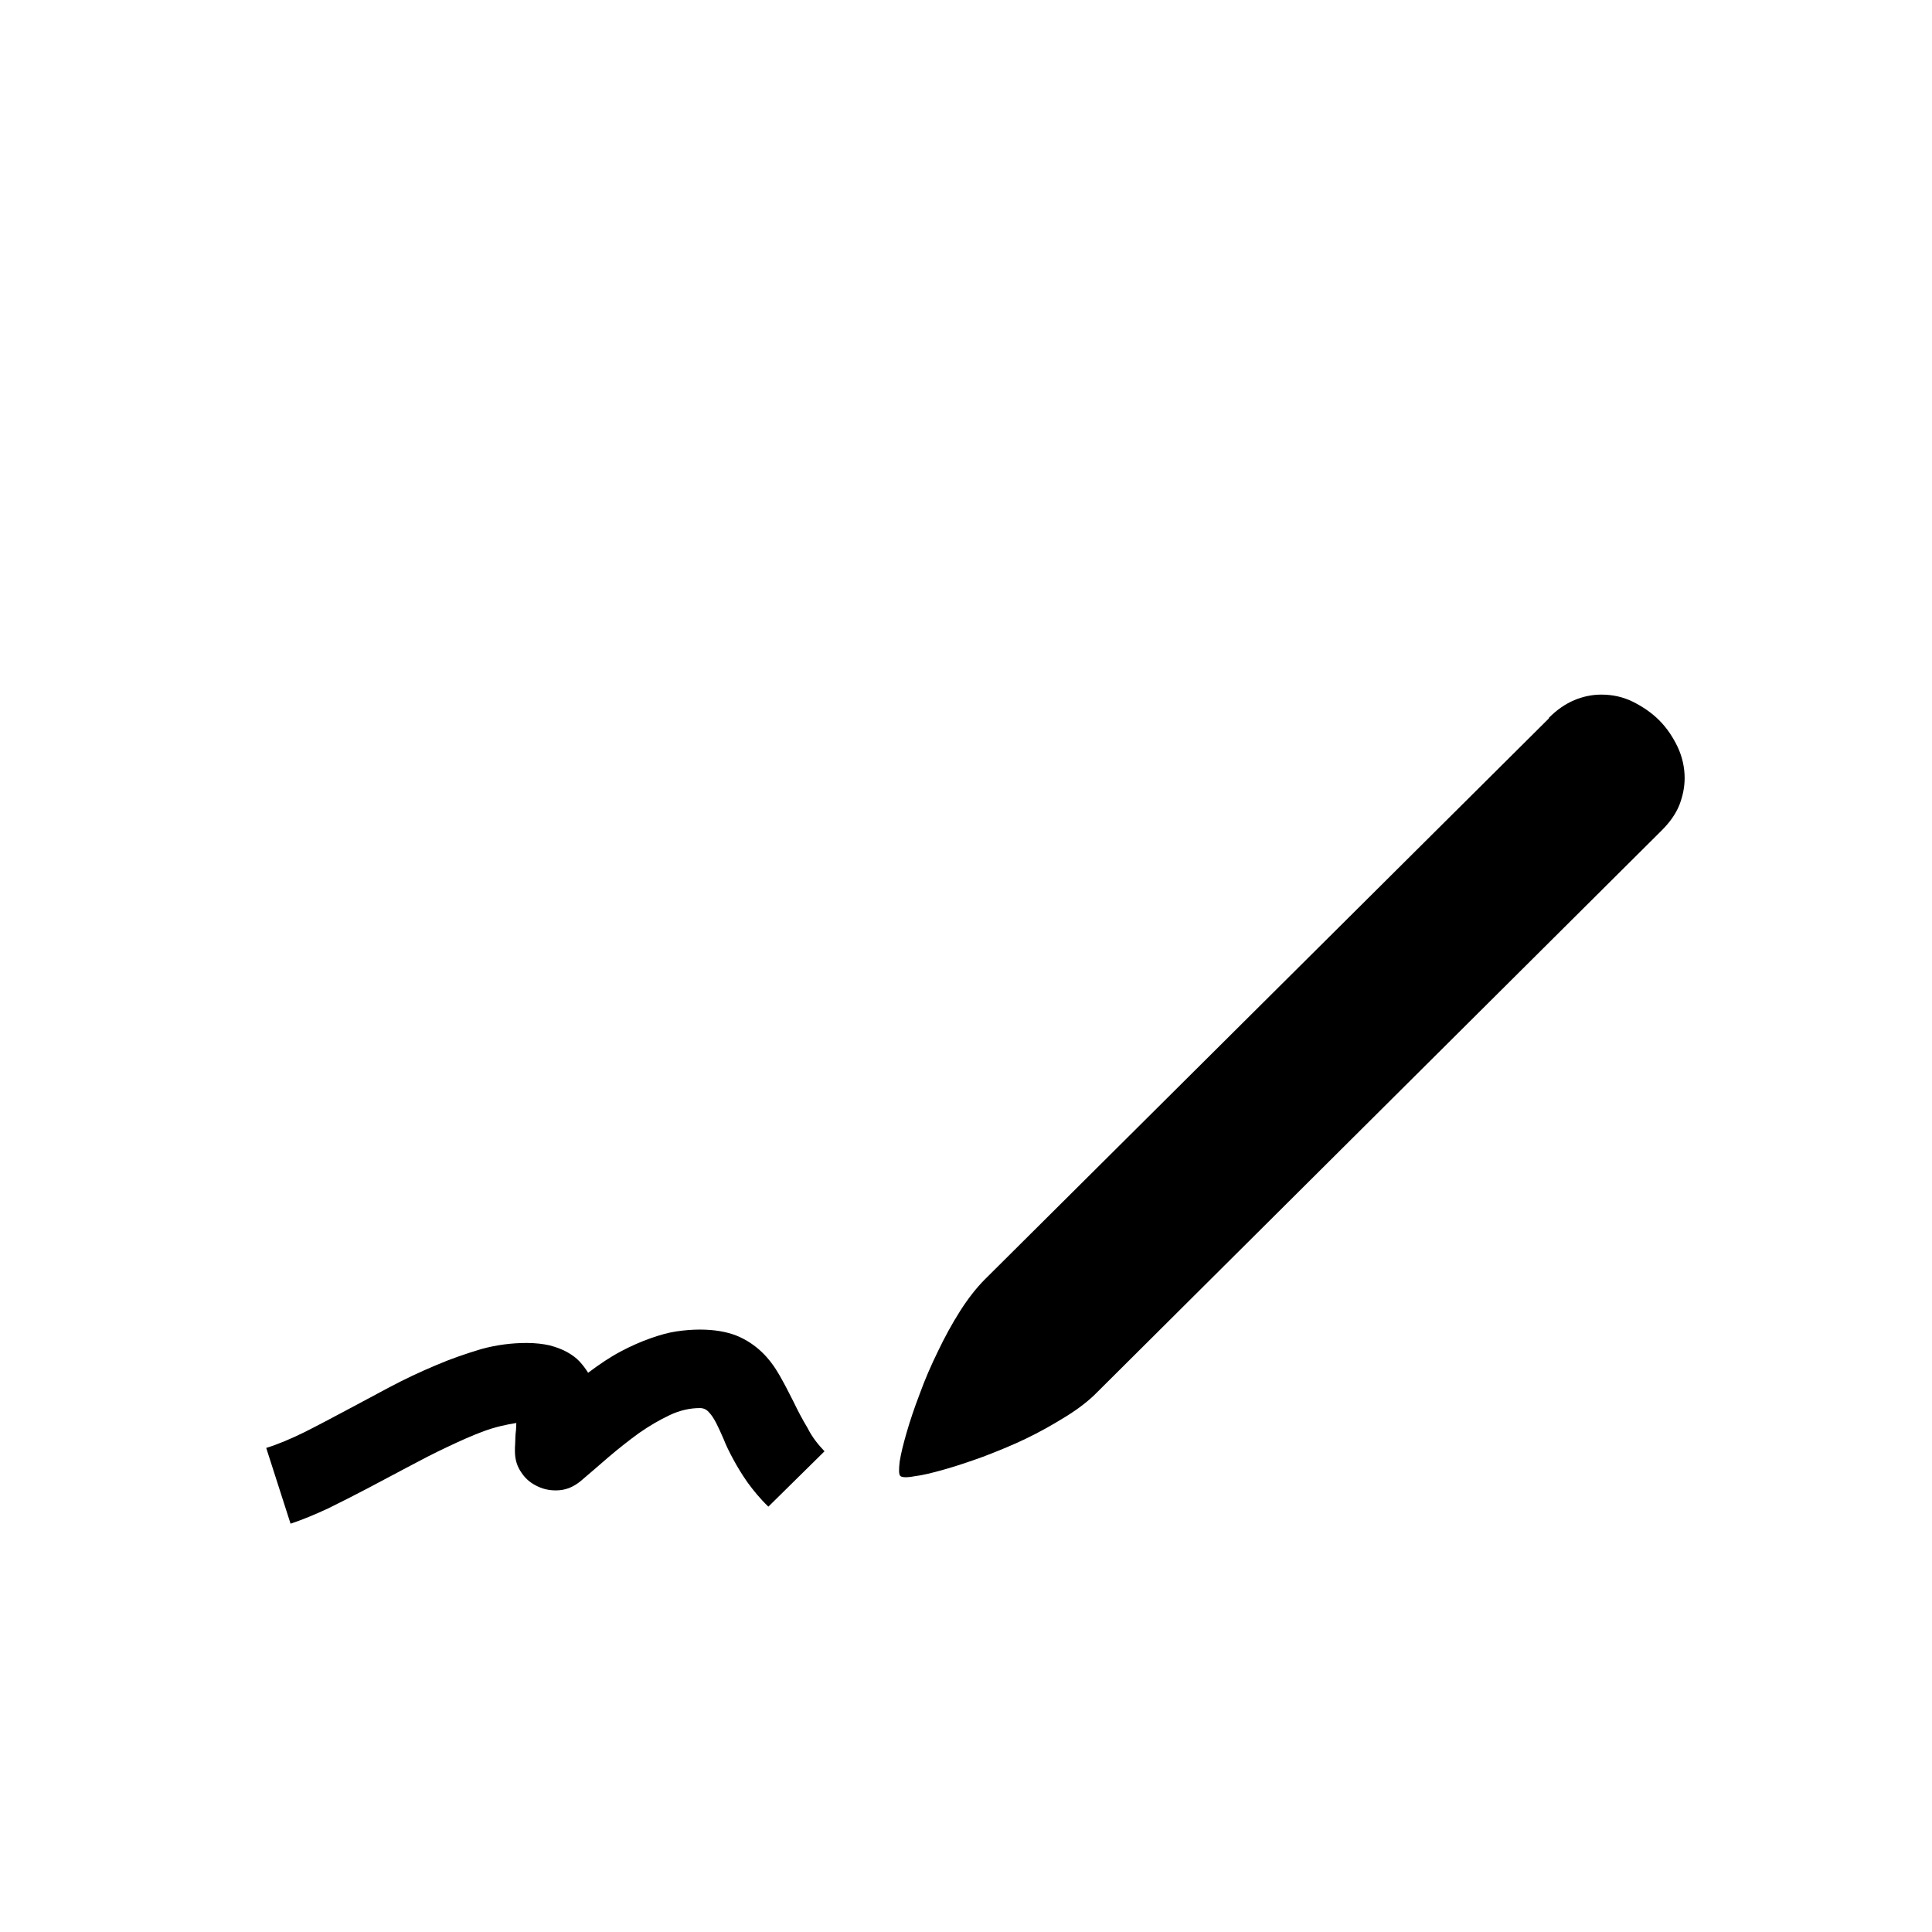
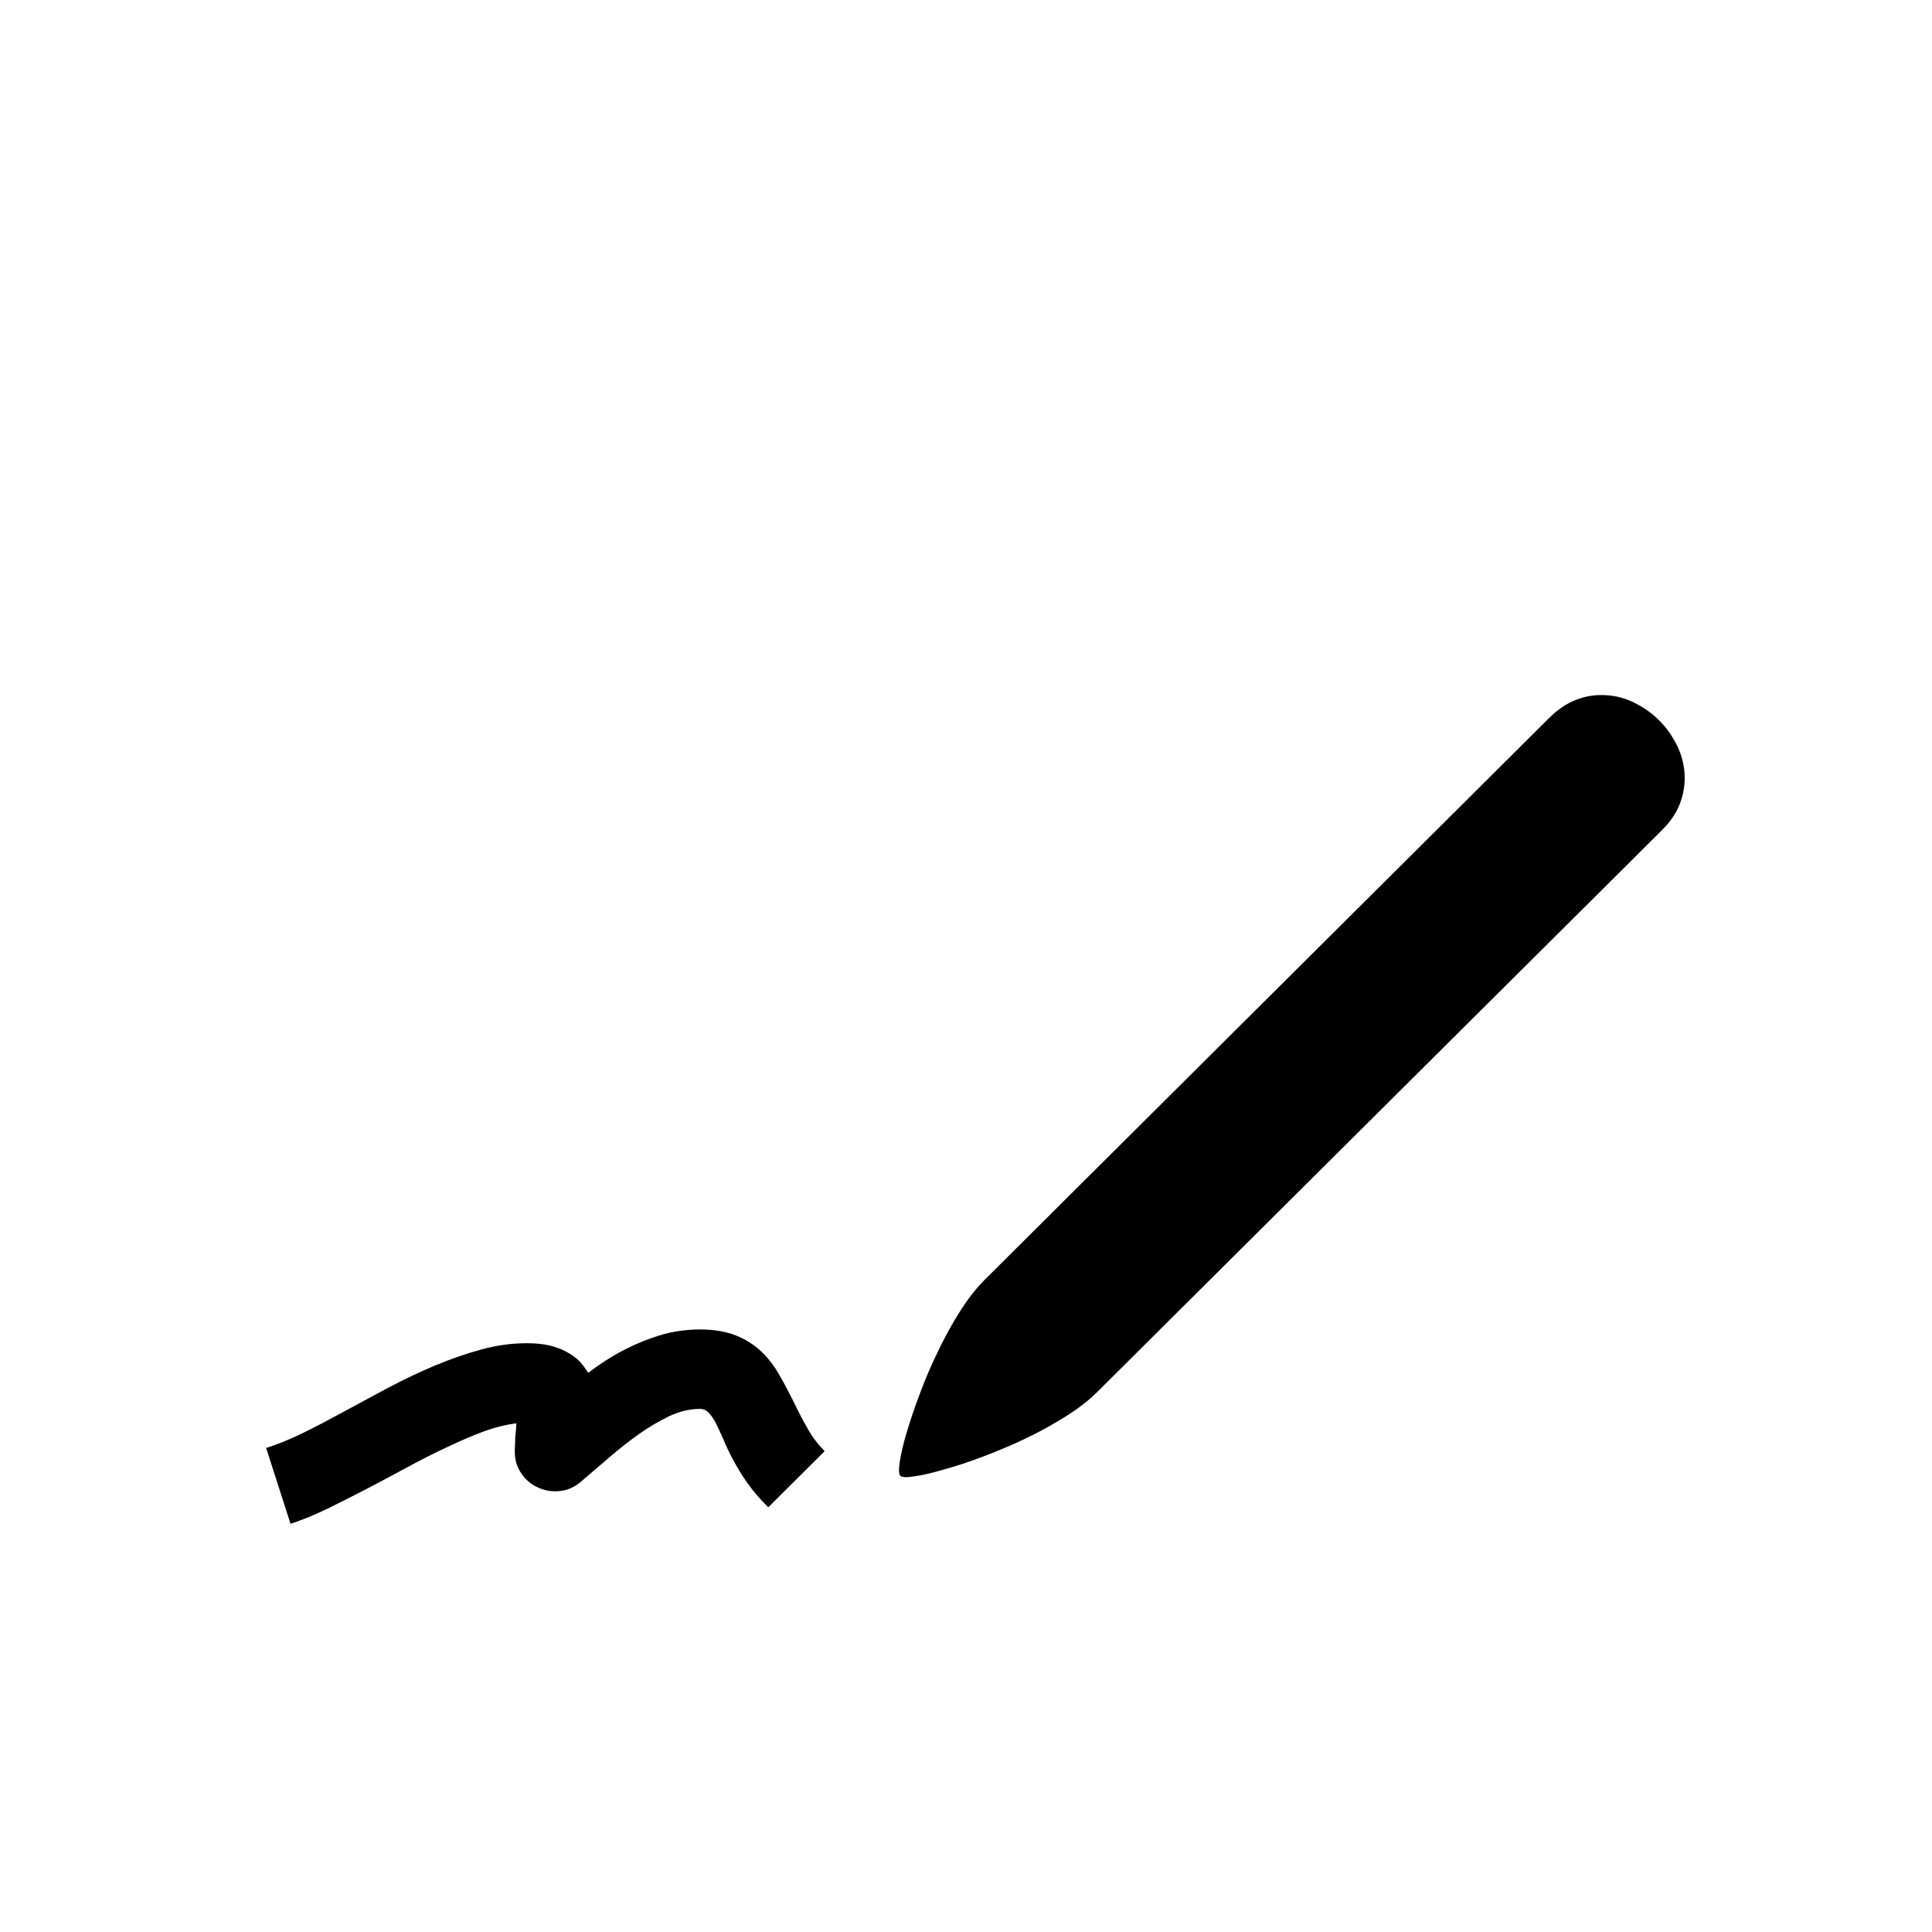
- <svg xmlns="http://www.w3.org/2000/svg" width="24" height="24" viewBox="0 0 6.35 6.35">
-   <path d="M 2.71,4.77 C 2.688,4.747 2.669,4.723 2.654,4.693 2.637,4.665 2.622,4.636 2.608,4.607 2.593,4.577 2.578,4.548 2.562,4.52 2.546,4.492 2.527,4.466 2.504,4.444 2.481,4.422 2.453,4.403 2.421,4.39 2.388,4.377 2.348,4.37 2.3,4.37 c -0.024,0 -0.05,0.002 -0.077,0.006 -0.027,0.004 -0.055,0.012 -0.086,0.023 -0.031,0.011 -0.063,0.025 -0.097,0.043 -0.034,0.018 -0.07,0.042 -0.107,0.07 -0.008,-0.013 -0.017,-0.025 -0.028,-0.037 -0.011,-0.012 -0.025,-0.022 -0.041,-0.031 -0.016,-0.009 -0.035,-0.016 -0.057,-0.022 -0.022,-0.005 -0.048,-0.008 -0.076,-0.008 -0.048,0 -0.098,0.006 -0.149,0.02 C 1.532,4.449 1.482,4.466 1.431,4.488 1.381,4.509 1.33,4.533 1.281,4.559 1.231,4.586 1.183,4.611 1.135,4.637 c -0.047,0.025 -0.092,0.049 -0.136,0.071 -0.043,0.021 -0.085,0.039 -0.124,0.051 l 0.08,0.249 c 0.039,-0.013 0.08,-0.03 0.123,-0.05 0.043,-0.021 0.086,-0.043 0.13,-0.066 0.044,-0.023 0.088,-0.047 0.132,-0.07 0.045,-0.024 0.087,-0.046 0.13,-0.066 0.042,-0.02 0.082,-0.038 0.12,-0.052 0.038,-0.014 0.075,-0.022 0.107,-0.027 -5.292e-4,0.008 -5.292e-4,0.015 -0.001,0.023 -7.938e-4,0.008 -0.002,0.015 -0.002,0.022 0,0.008 -7.937e-4,0.016 -7.937e-4,0.023 -7.938e-4,0.008 -7.938e-4,0.016 -7.938e-4,0.024 0,0.028 0.007,0.051 0.022,0.072 0.014,0.021 0.032,0.035 0.054,0.045 0.021,0.01 0.045,0.014 0.07,0.012 0.025,-0.002 0.048,-0.012 0.07,-0.03 0.029,-0.025 0.06,-0.051 0.093,-0.08 0.033,-0.028 0.066,-0.054 0.099,-0.078 0.033,-0.023 0.067,-0.043 0.101,-0.059 0.034,-0.016 0.067,-0.023 0.099,-0.023 0.011,0 0.021,0.004 0.029,0.013 0.008,0.008 0.016,0.02 0.024,0.035 0.008,0.016 0.016,0.033 0.025,0.054 0.008,0.021 0.019,0.043 0.032,0.067 0.013,0.024 0.028,0.049 0.047,0.076 0.019,0.026 0.041,0.053 0.068,0.079 z" clip-rule="evenodd" fill-rule="nonzero" />
-   <path d="M 5.091,2.361 3.237,4.205 c -0.028,0.028 -0.056,0.064 -0.082,0.105 -0.026,0.041 -0.05,0.085 -0.072,0.131 -0.023,0.047 -0.043,0.093 -0.06,0.14 -0.018,0.047 -0.032,0.089 -0.043,0.127 -0.011,0.038 -0.019,0.07 -0.023,0.096 -0.003,0.026 -0.003,0.042 0.002,0.047 0.005,0.005 0.021,0.006 0.047,0.001 0.026,-0.003 0.058,-0.011 0.097,-0.022 0.039,-0.011 0.081,-0.025 0.128,-0.042 0.047,-0.018 0.094,-0.037 0.14,-0.059 0.046,-0.022 0.09,-0.047 0.132,-0.073 0.042,-0.026 0.077,-0.053 0.105,-0.082 L 5.461,2.73 c 0.028,-0.028 0.047,-0.055 0.059,-0.085 0.011,-0.029 0.017,-0.058 0.017,-0.088 0,-0.035 -0.008,-0.07 -0.023,-0.102 -0.016,-0.033 -0.035,-0.062 -0.061,-0.088 -0.025,-0.025 -0.055,-0.045 -0.087,-0.061 -0.033,-0.016 -0.067,-0.023 -0.103,-0.023 -0.03,0 -0.059,0.006 -0.088,0.018 -0.029,0.012 -0.057,0.031 -0.084,0.058 z" clip-rule="evenodd" fill-rule="nonzero" />
+ <svg xmlns="http://www.w3.org/2000/svg" width="24" height="24" viewBox="0 0 24 24">
+   <path d="m 10.244,18.027 c -0.083,-0.085 -0.156,-0.178 -0.215,-0.288 -0.061,-0.106 -0.118,-0.216 -0.171,-0.328 -0.057,-0.112 -0.113,-0.221 -0.175,-0.328 -0.059,-0.106 -0.131,-0.202 -0.22,-0.288 -0.085,-0.082 -0.19,-0.152 -0.313,-0.202 -0.124,-0.051 -0.277,-0.078 -0.456,-0.078 -0.091,0 -0.188,0.008 -0.29,0.024 -0.102,0.016 -0.209,0.046 -0.324,0.088 -0.118,0.04 -0.239,0.096 -0.368,0.163 -0.128,0.069 -0.265,0.157 -0.405,0.264 -0.029,-0.048 -0.064,-0.093 -0.104,-0.139 -0.043,-0.045 -0.094,-0.082 -0.156,-0.117 -0.061,-0.035 -0.134,-0.061 -0.214,-0.083 -0.084,-0.019 -0.18,-0.029 -0.287,-0.029 -0.183,0 -0.37,0.024 -0.563,0.077 -0.191,0.051 -0.381,0.118 -0.574,0.198 -0.191,0.08 -0.381,0.17 -0.569,0.269 -0.187,0.101 -0.37,0.197 -0.55,0.296 -0.176,0.096 -0.348,0.187 -0.514,0.269 -0.164,0.08 -0.322,0.147 -0.47,0.192 l 0.303,0.942 c 0.148,-0.048 0.303,-0.112 0.464,-0.19 0.161,-0.08 0.325,-0.162 0.491,-0.248 0.166,-0.088 0.333,-0.176 0.499,-0.266 0.169,-0.091 0.33,-0.174 0.491,-0.248 0.158,-0.075 0.311,-0.142 0.455,-0.195 0.145,-0.053 0.282,-0.085 0.405,-0.101 -0.002,0.029 -0.002,0.058 -0.005,0.088 -0.003,0.029 -0.006,0.058 -0.008,0.085 0,0.029 -0.003,0.059 -0.003,0.088 -0.003,0.032 -0.003,0.061 -0.003,0.091 0,0.104 0.027,0.194 0.084,0.274 0.053,0.078 0.12,0.134 0.203,0.171 0.081,0.037 0.169,0.054 0.266,0.045 0.094,-0.008 0.182,-0.045 0.263,-0.112 0.11,-0.096 0.228,-0.194 0.351,-0.301 0.124,-0.107 0.249,-0.205 0.376,-0.296 0.126,-0.088 0.252,-0.163 0.38,-0.224 0.129,-0.059 0.252,-0.088 0.376,-0.088 0.043,0 0.08,0.016 0.11,0.048 0.032,0.032 0.062,0.077 0.091,0.133 0.029,0.059 0.059,0.126 0.094,0.203 0.032,0.08 0.072,0.163 0.121,0.253 0.048,0.091 0.107,0.187 0.176,0.286 0.07,0.098 0.156,0.2 0.258,0.299 z" clip-rule="evenodd" fill-rule="nonzero" />
+   <path d="m 19.241,8.922 -7.005,6.972 c -0.107,0.106 -0.212,0.24 -0.311,0.397 -0.099,0.155 -0.19,0.323 -0.273,0.496 -0.086,0.176 -0.161,0.352 -0.226,0.528 -0.067,0.176 -0.12,0.336 -0.163,0.48 -0.043,0.144 -0.07,0.264 -0.086,0.363 -0.013,0.099 -0.013,0.157 0.008,0.176 0.019,0.019 0.078,0.021 0.177,0.005 0.097,-0.013 0.22,-0.042 0.365,-0.085 0.147,-0.04 0.308,-0.093 0.485,-0.16 0.177,-0.067 0.354,-0.141 0.528,-0.224 0.175,-0.083 0.341,-0.176 0.499,-0.275 0.158,-0.098 0.29,-0.202 0.397,-0.309 l 7.005,-6.969 c 0.104,-0.104 0.177,-0.208 0.222,-0.32 0.043,-0.109 0.065,-0.219 0.065,-0.331 0,-0.133 -0.03,-0.264 -0.086,-0.386 -0.059,-0.123 -0.134,-0.235 -0.231,-0.331 -0.096,-0.096 -0.206,-0.171 -0.329,-0.229 -0.124,-0.059 -0.255,-0.086 -0.389,-0.086 -0.113,0 -0.223,0.021 -0.333,0.067 -0.11,0.045 -0.214,0.117 -0.319,0.221 z" clip-rule="evenodd" fill-rule="nonzero" />
</svg>
